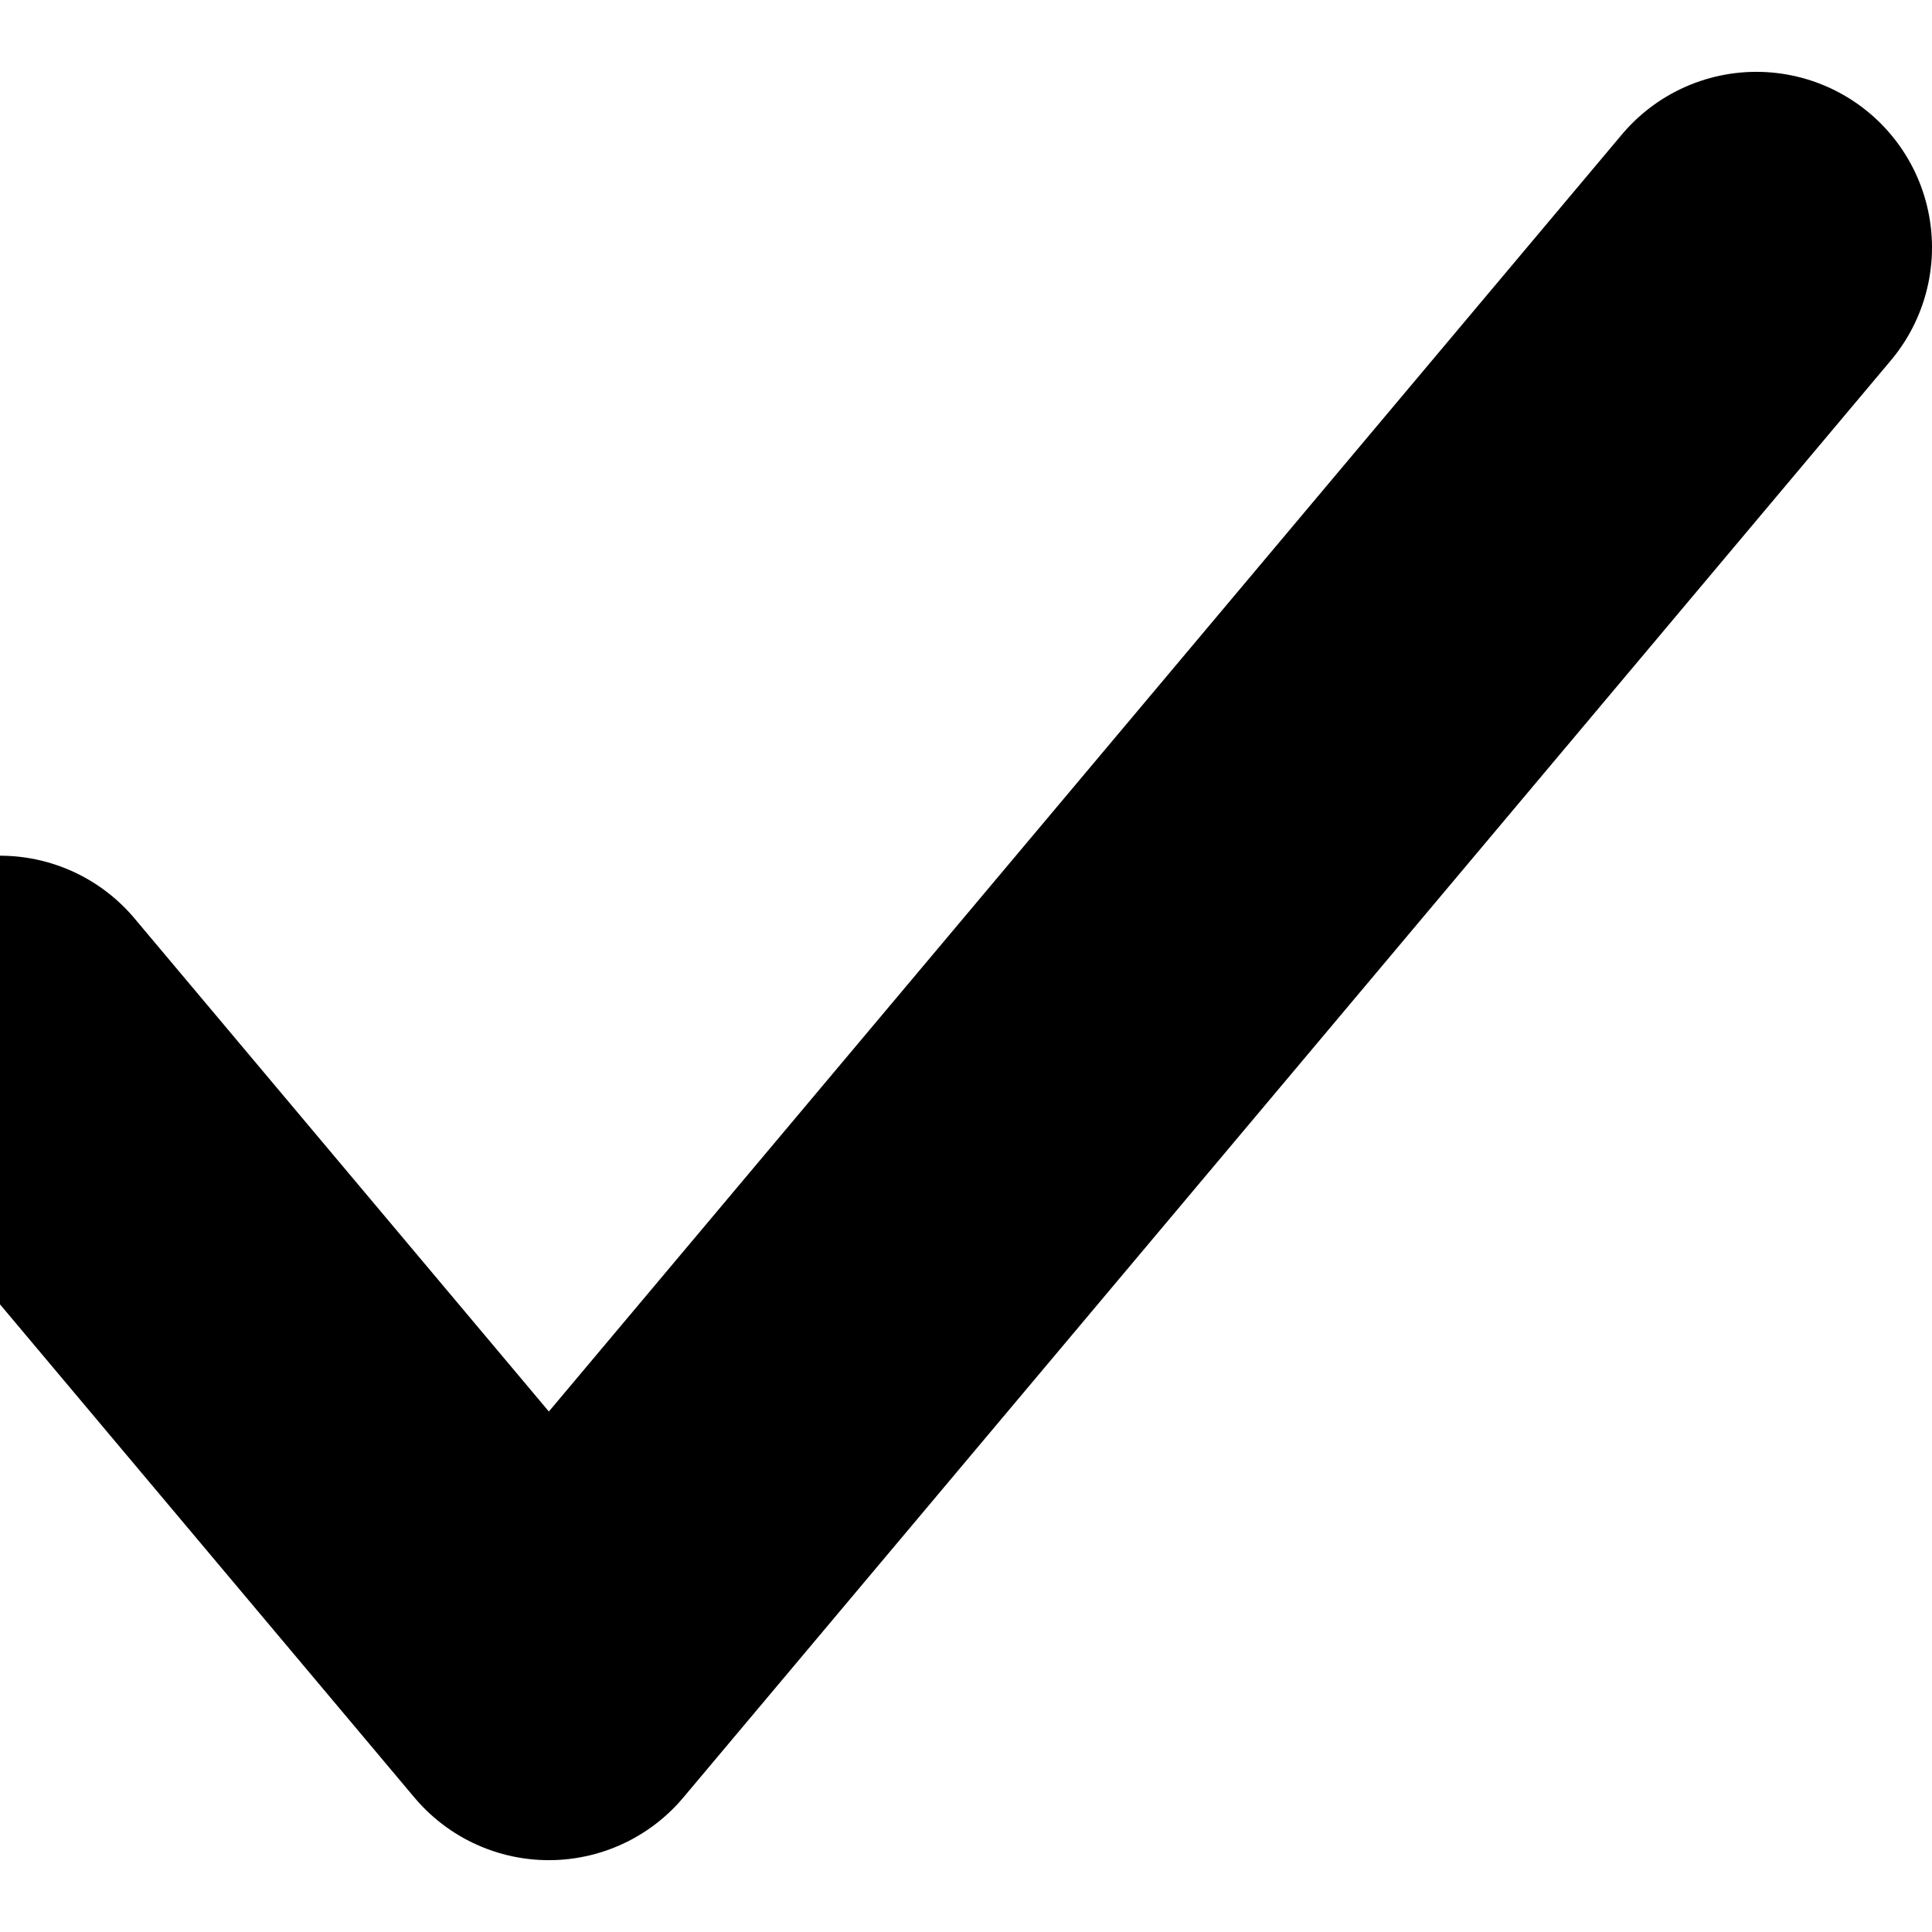
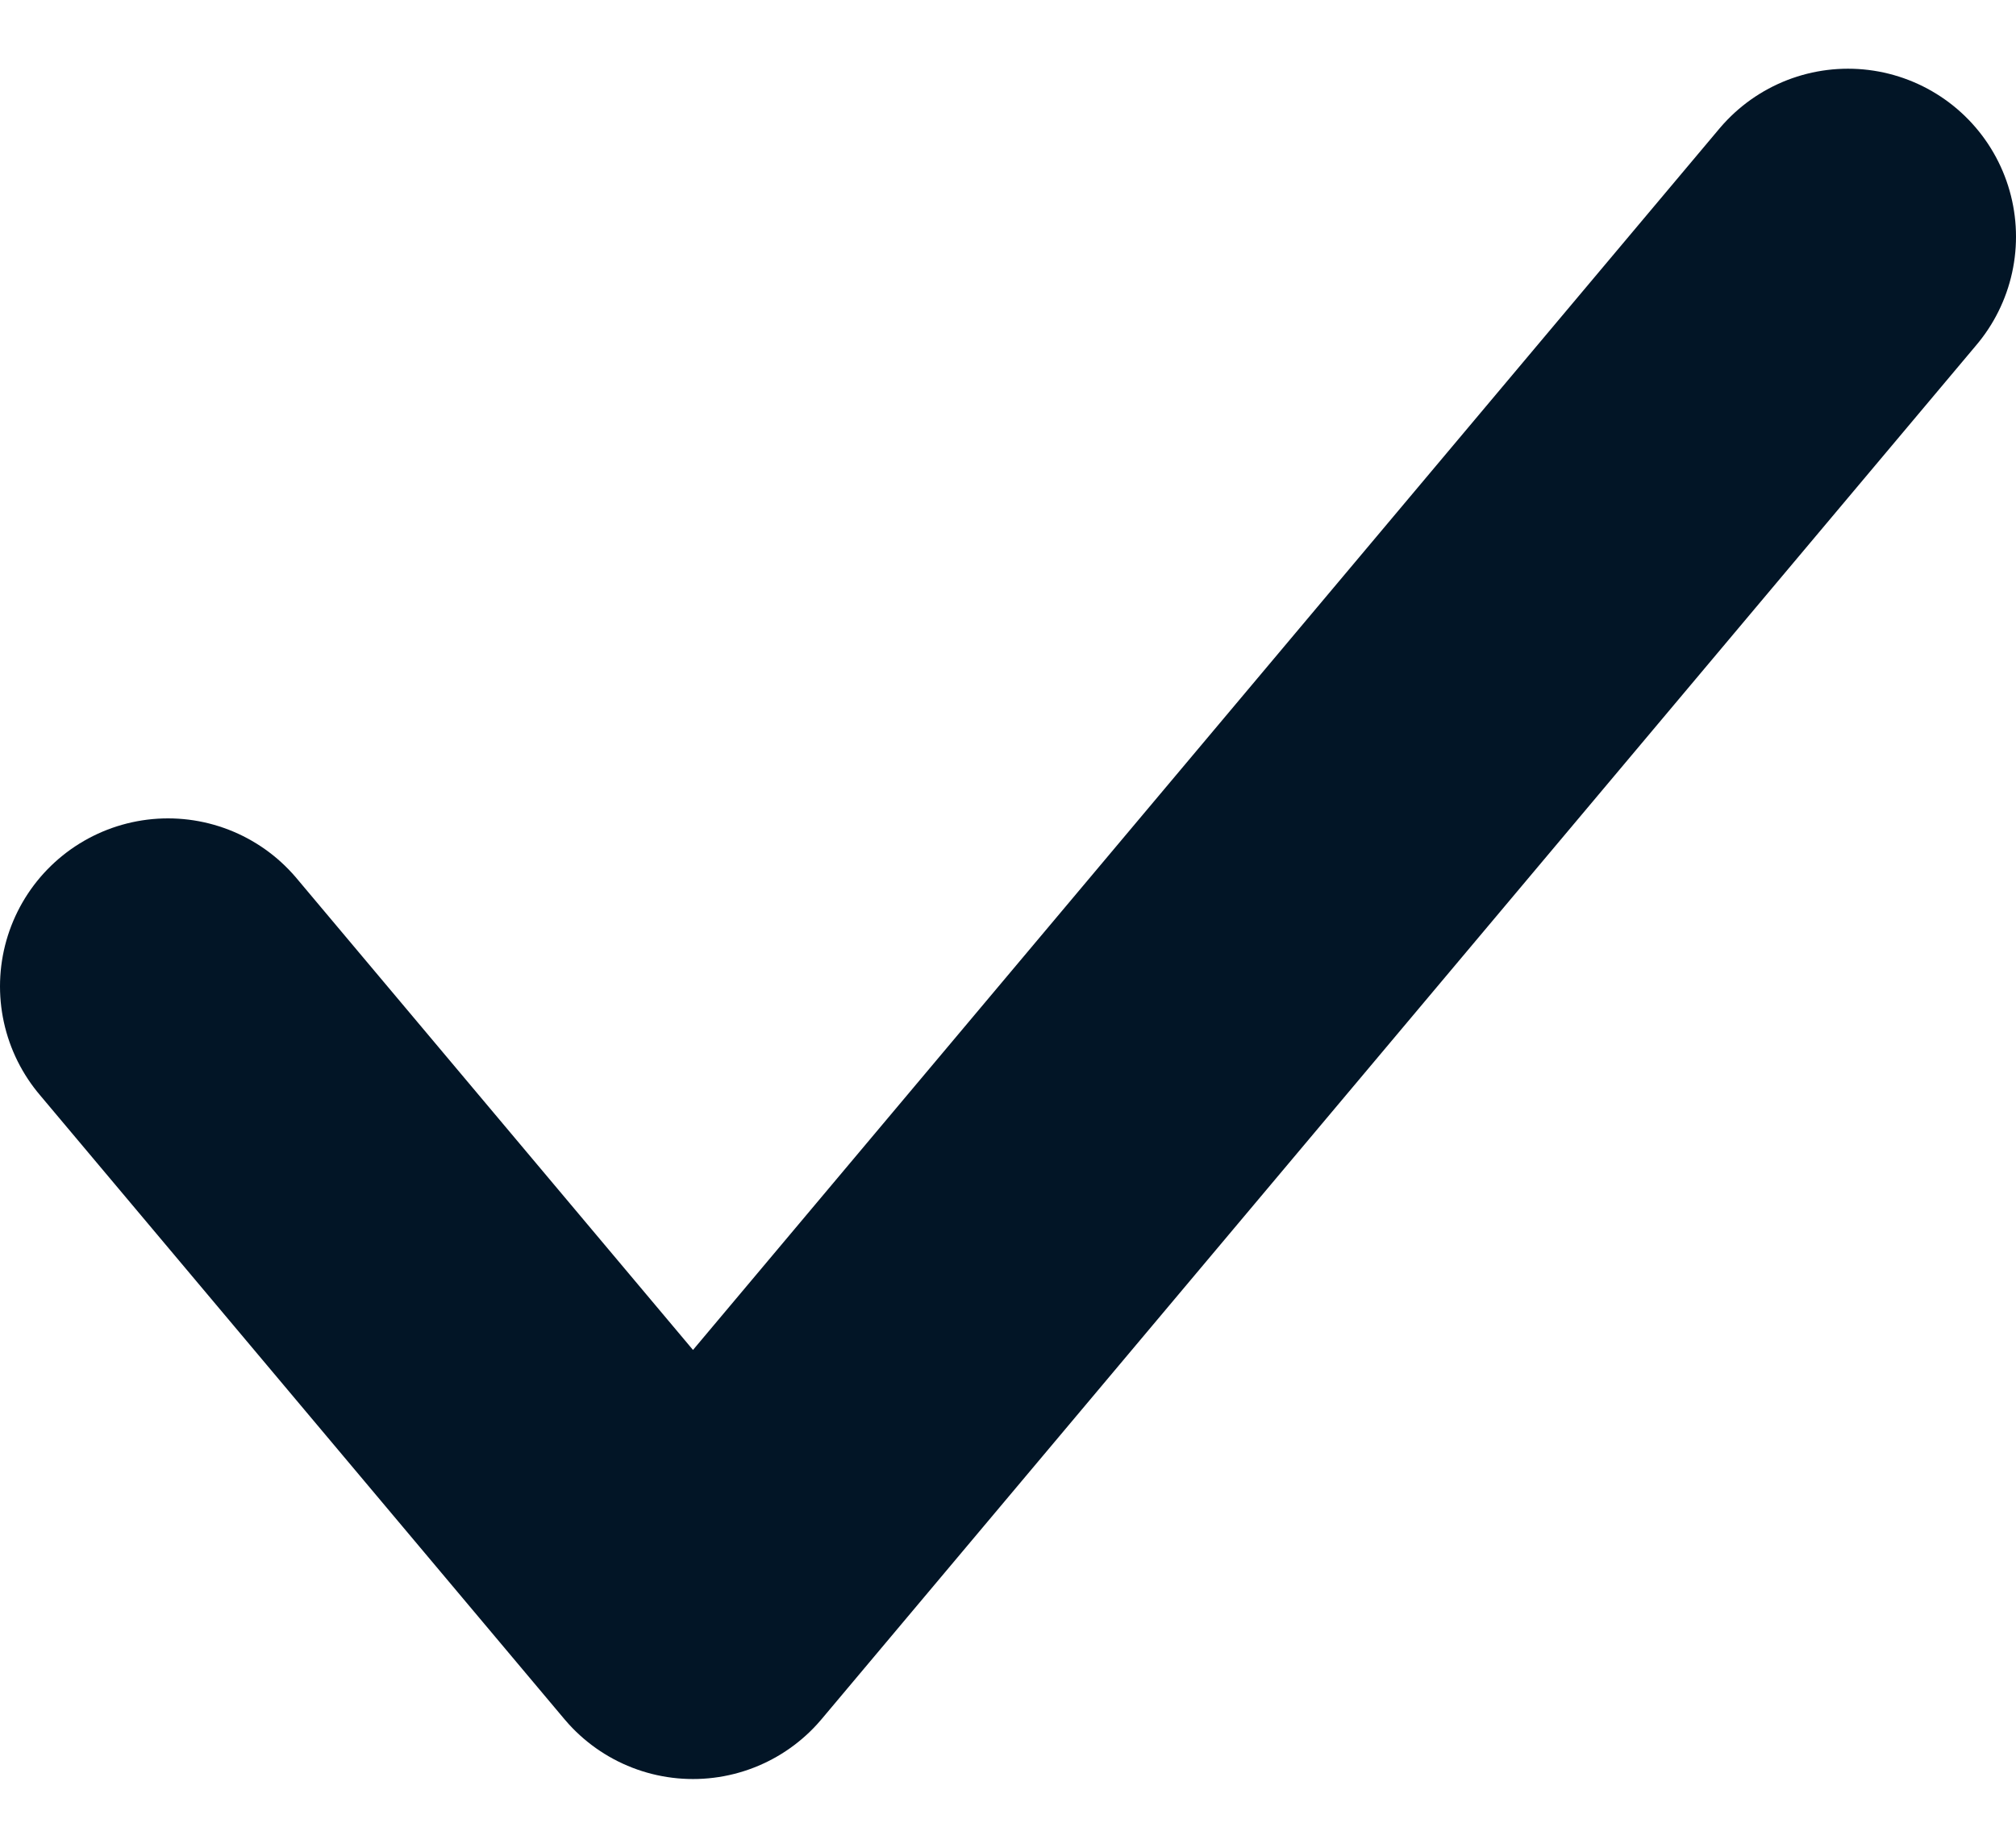
- <svg xmlns="http://www.w3.org/2000/svg" width="11" height="11" viewBox="0 0 11 11" fill="none">
-   <path d="M10 1.409L3.125 9.591L0 5.872" stroke="#000" stroke-width="2" stroke-linecap="round" stroke-linejoin="round" />
+ <svg xmlns="http://www.w3.org/2000/svg" width="12" height="11" viewBox="0 0 12 11" fill="none">
+   <path d="M11 1.409L4.125 9.591L1 5.872" stroke="#021526" stroke-width="2" stroke-linecap="round" stroke-linejoin="round" />
</svg>
